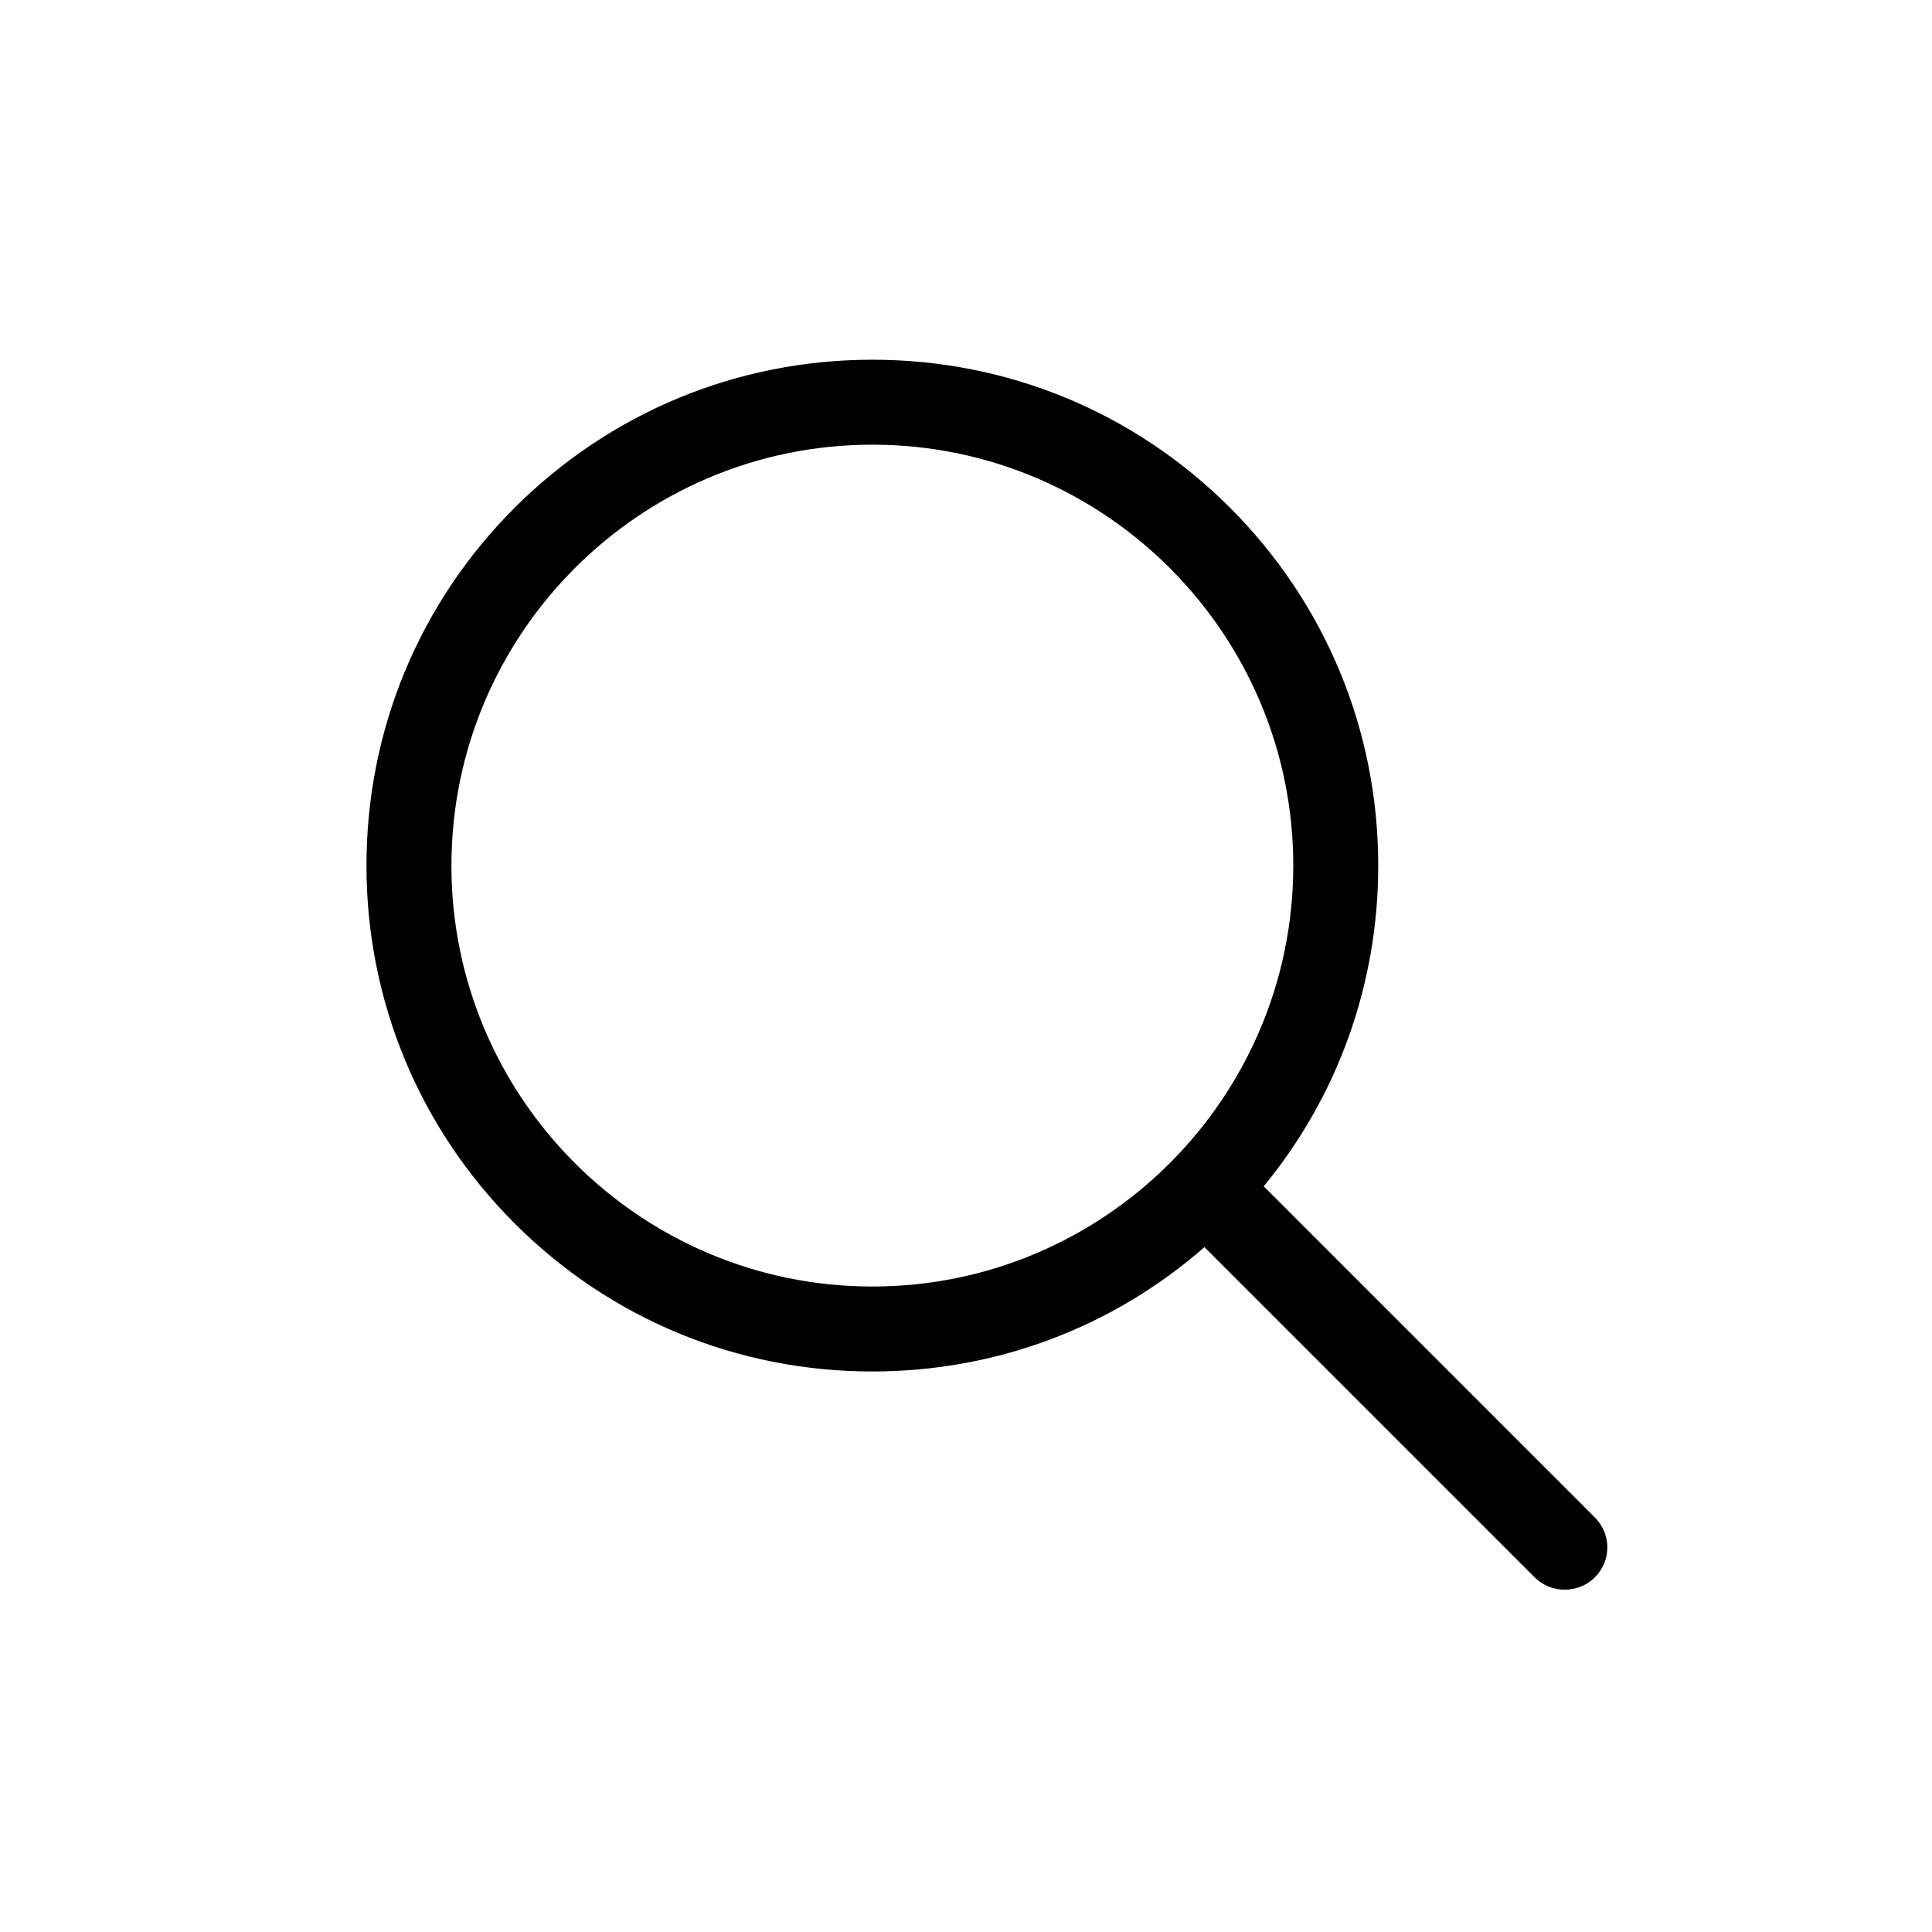
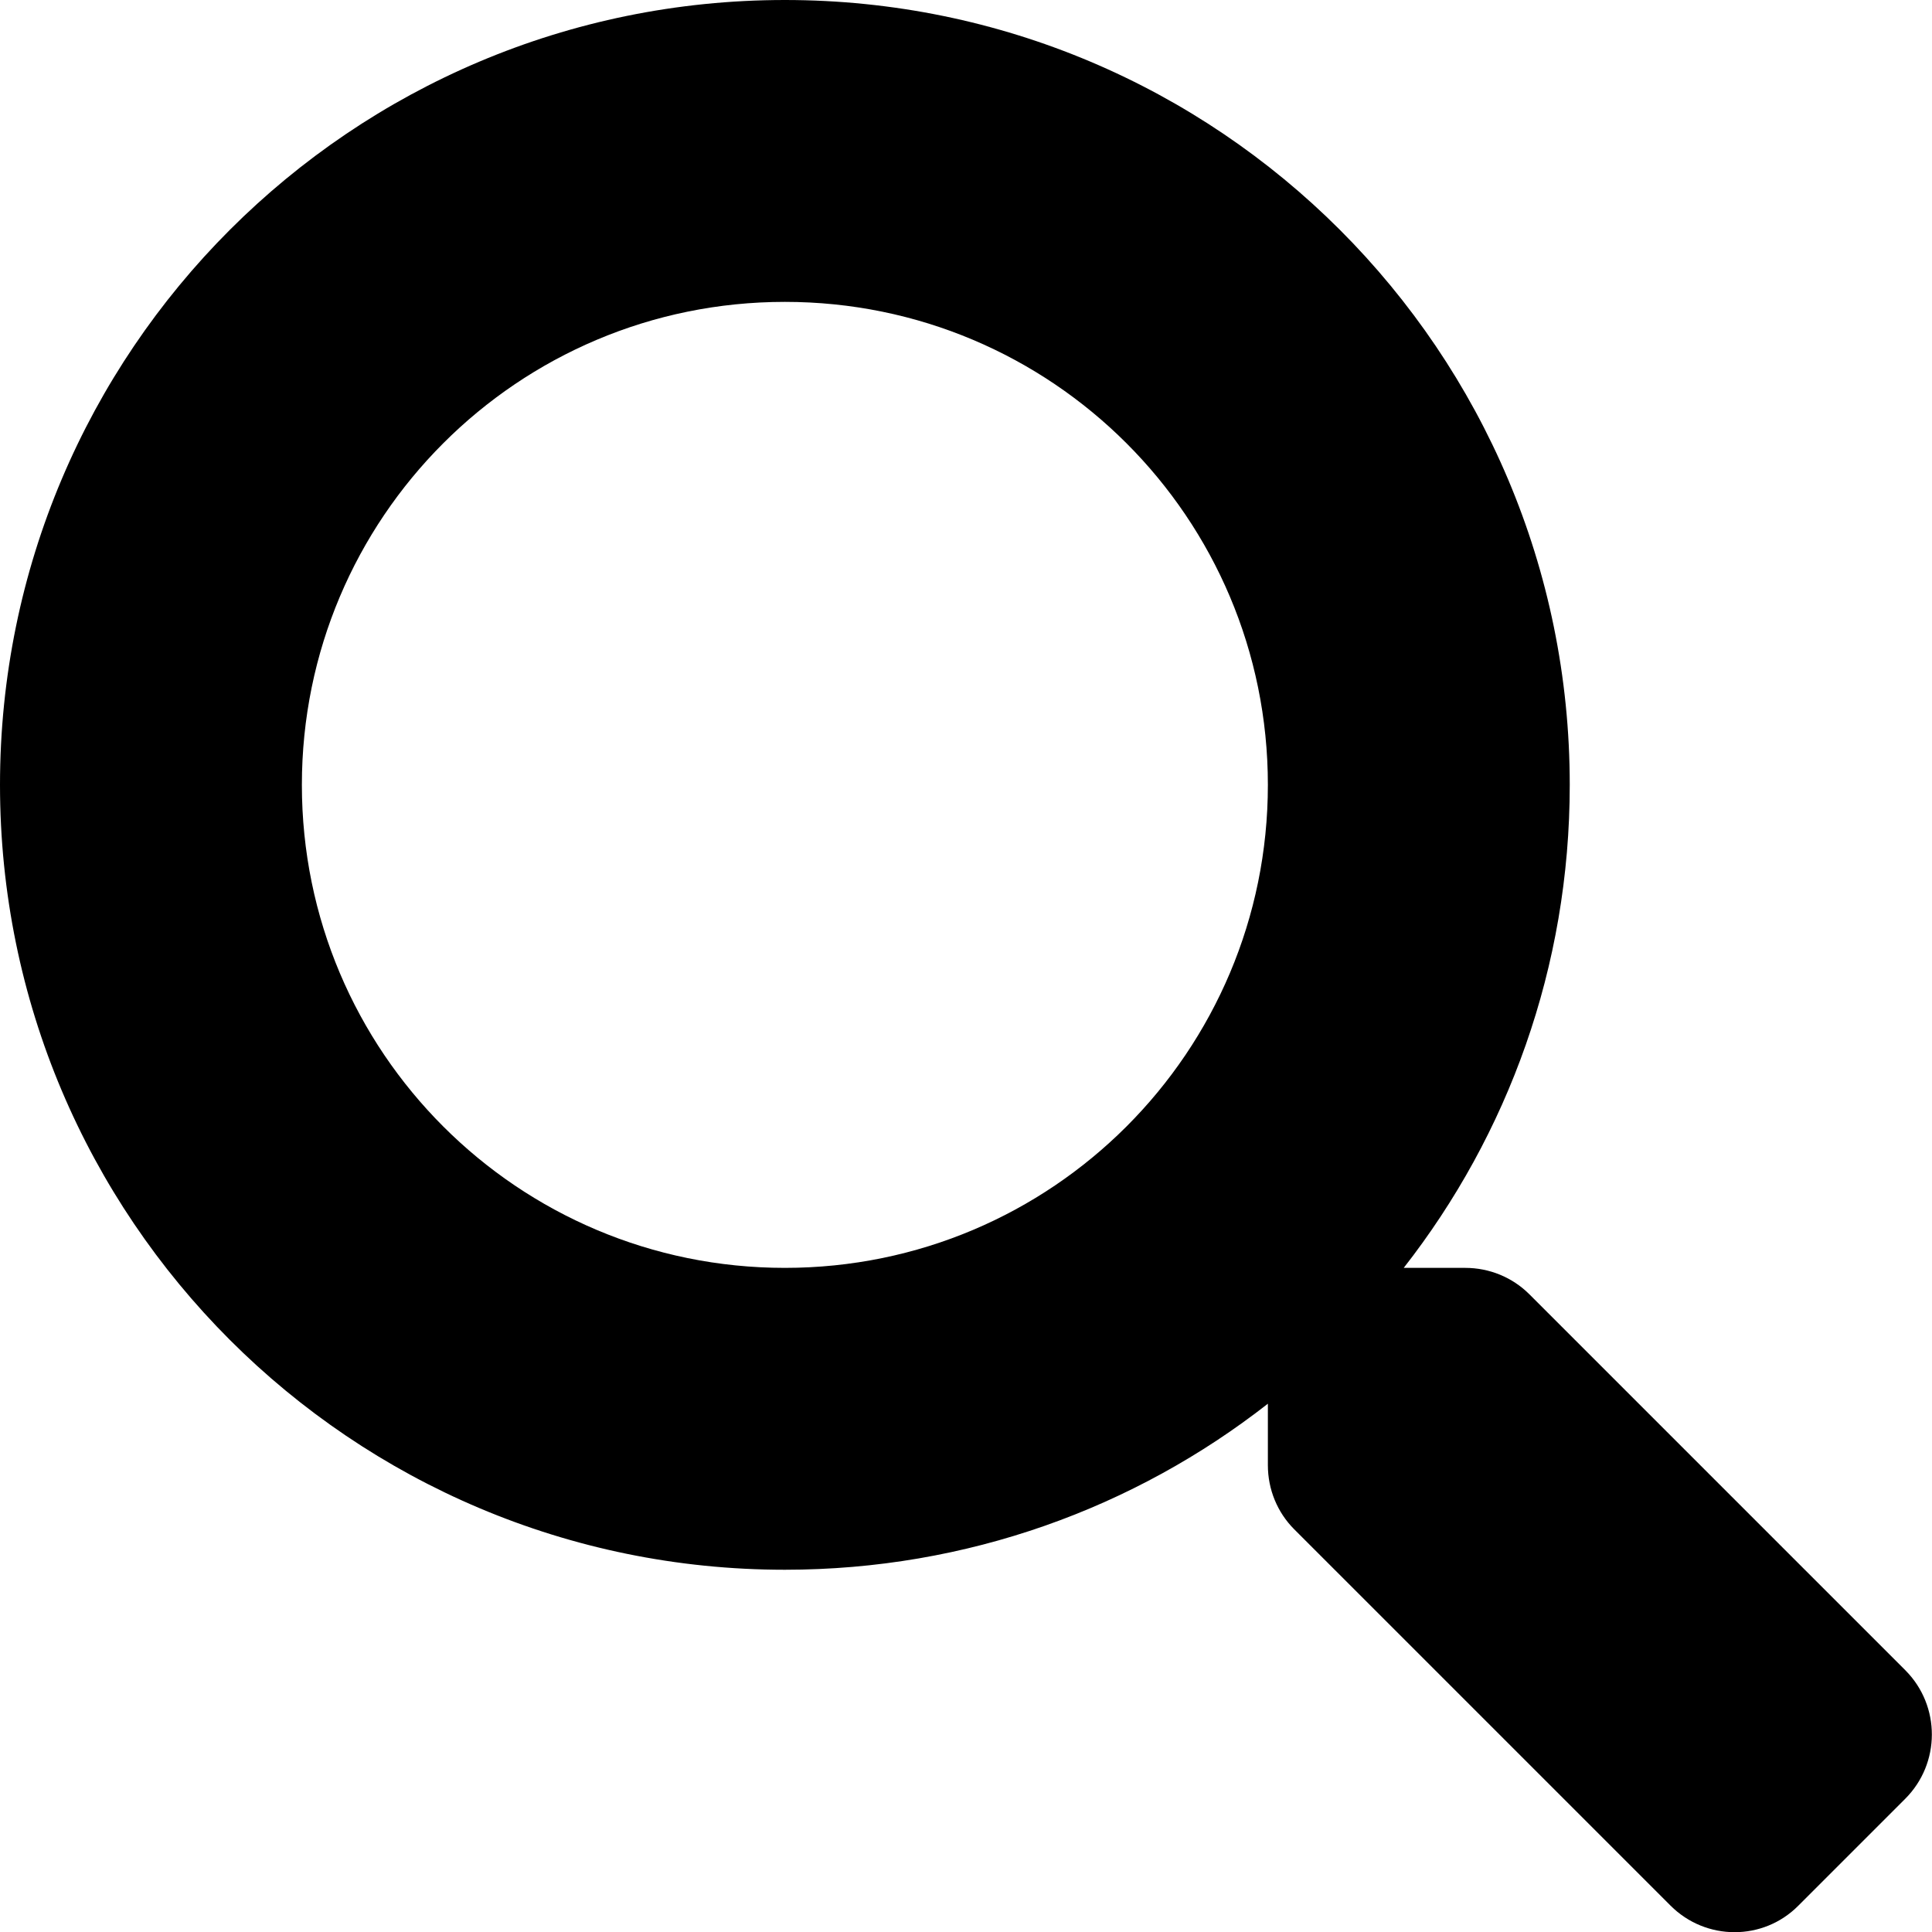
- <svg xmlns="http://www.w3.org/2000/svg" t="1615451994901" class="icon" viewBox="0 0 1024 1024" version="1.1" p-id="1188" width="200" height="200">
-   <defs>
-     <style type="text/css" />
-   </defs>
-   <path d="M845.317 804.279 669.806 628.768c39.298-47.792 60.687-107.251 60.687-169.984 0-71.637-27.938-138.976-78.494-189.633-50.658-50.658-117.996-78.494-189.633-78.494s-138.976 27.938-189.633 78.494c-50.658 50.658-78.494 117.996-78.494 189.633s27.938 138.976 78.494 189.633c50.658 50.658 117.996 78.494 189.633 78.494 65.394 0 127.207-23.231 176.022-65.906l174.999 174.999c4.401 4.401 10.132 6.55 15.965 6.55s11.564-2.149 15.965-6.55C854.118 827.305 854.118 813.08 845.317 804.279zM239.268 458.784c0-123.011 100.087-223.098 223.098-223.098s223.098 100.087 223.098 223.098-100.087 223.098-223.098 223.098S239.268 581.795 239.268 458.784z" p-id="1189" />
+ <svg xmlns="http://www.w3.org/2000/svg" aria-hidden="true" focusable="false" data-prefix="fas" data-icon="search" class="svg-inline--fa fa-search fa-w-16" role="img" viewBox="0 0 512 512">
+   <path fill="currentColor" d="M505 442.7L405.3 343c-4.5-4.5-10.6-7-17-7H372c27.6-35.3 44-79.7 44-128C416 93.1 322.9 0 208 0S0 93.1 0 208s93.1 208 208 208c48.3 0 92.7-16.4 128-44v16.3c0 6.4 2.5 12.5 7 17l99.7 99.7c9.4 9.4 24.6 9.4 33.9 0l28.3-28.3c9.4-9.4 9.4-24.6.1-34zM208 336c-70.7 0-128-57.2-128-128 0-70.7 57.2-128 128-128 70.7 0 128 57.2 128 128 0 70.7-57.2 128-128 128z" />
</svg>
